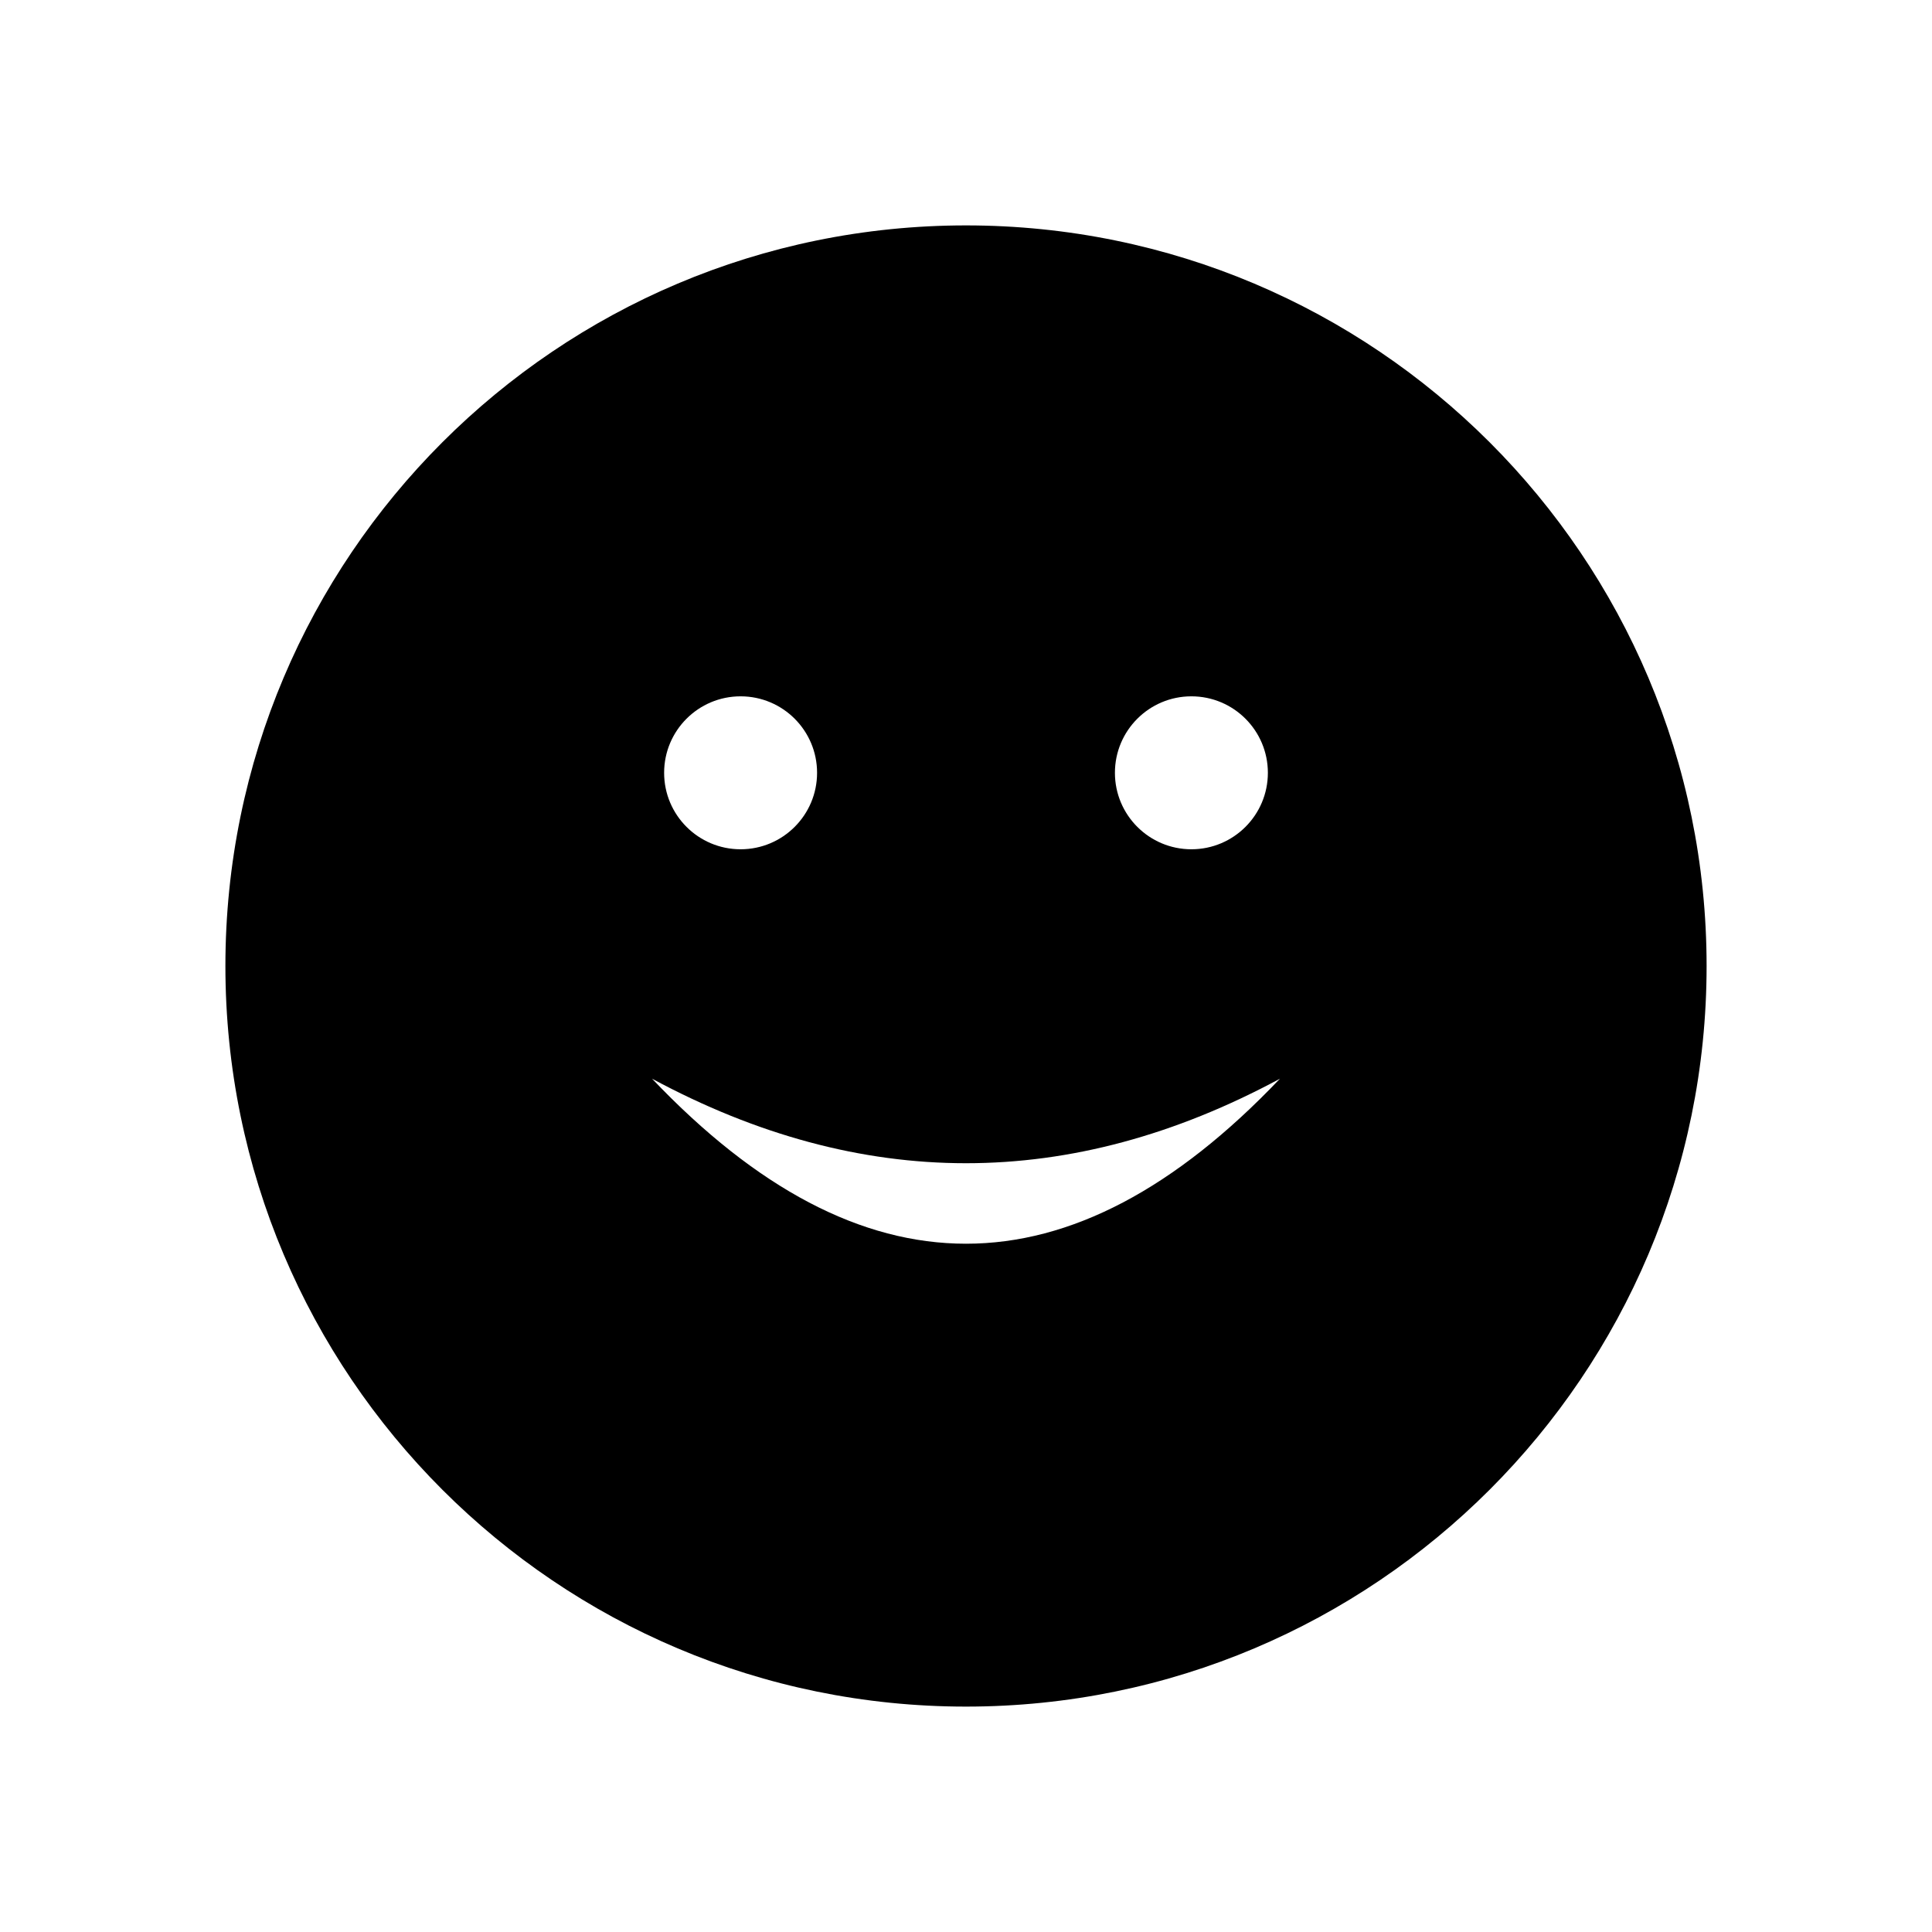
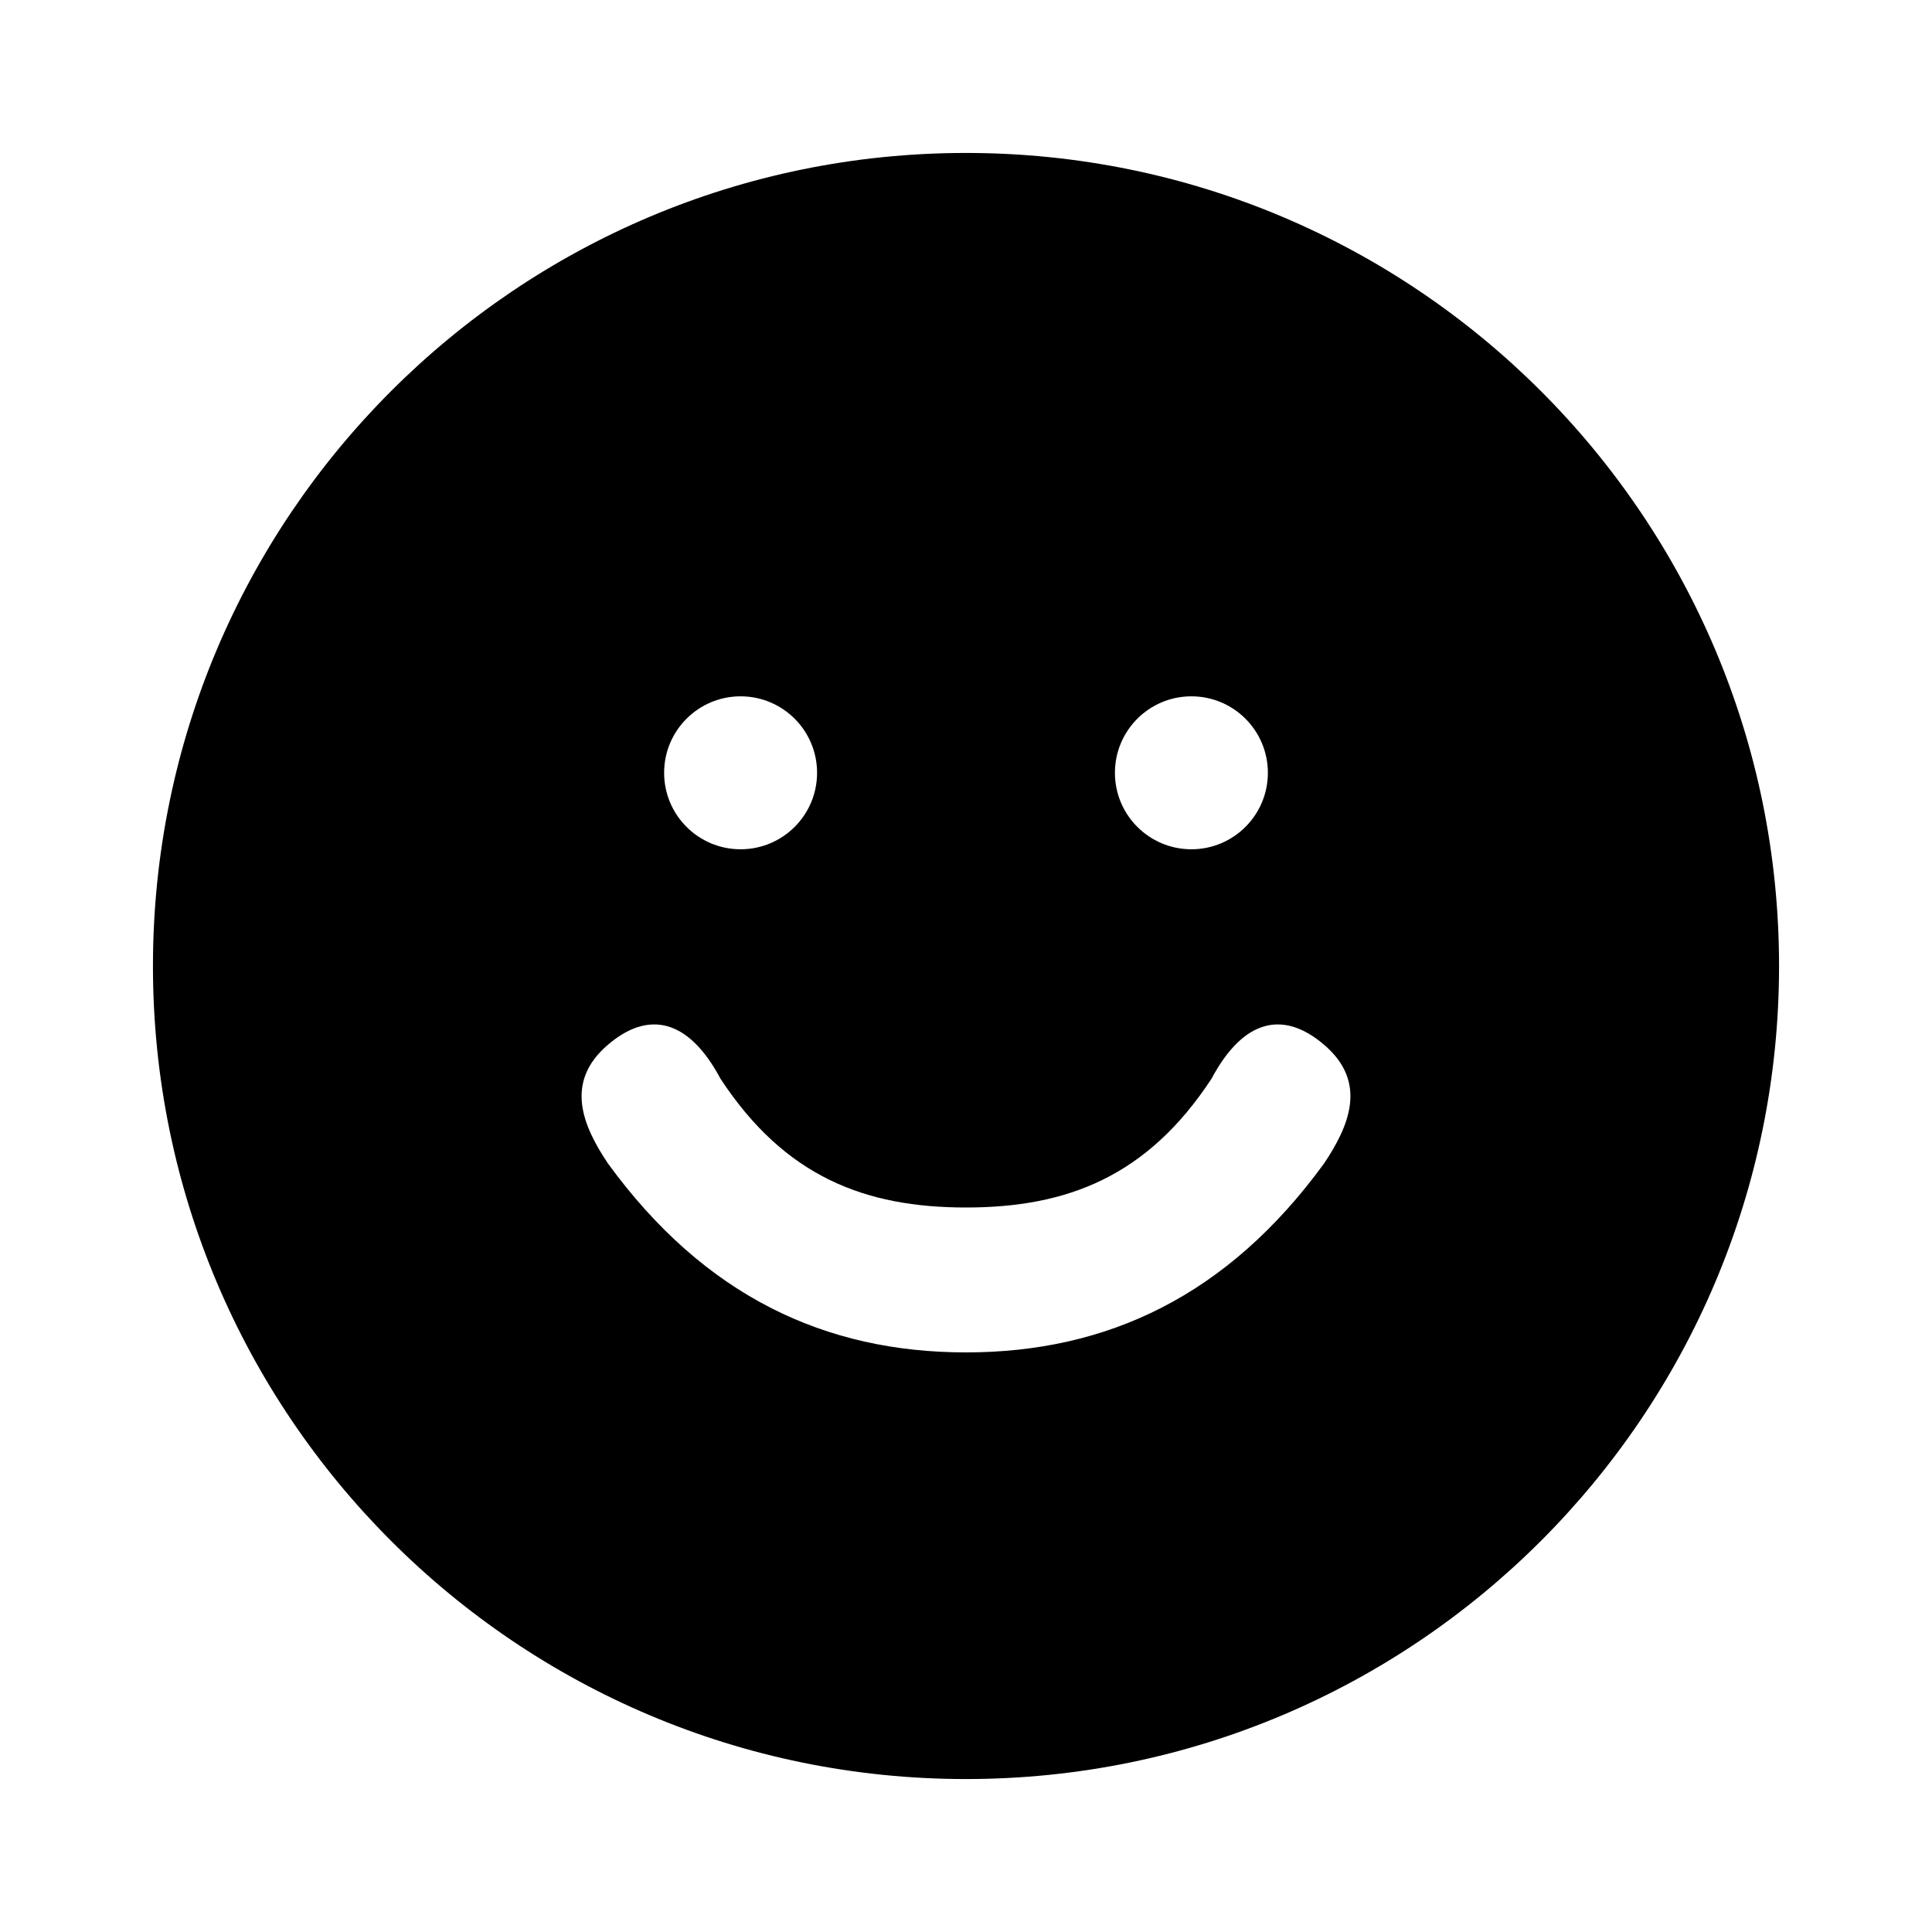
<svg xmlns="http://www.w3.org/2000/svg" width="24" height="24" viewBox="0 0 24 24" fill="currentColor">
-   <path fill-rule="evenodd" d="M12 2.8a9.2 9.2 0 1 1 0 18.4 9.2 9.2 0 0 1 0-18.4Z M9.2 8.65a.95.95 0 1 0 0 1.9.95.95 0 0 0 0-1.9Z M14.8 8.65a.95.95 0 1 0 0 1.9.95.95 0 0 0 0-1.9Z M8.1 13.4Q12 17.5 15.9 13.4Q12 15.5 8.1 13.4Z" />
+   <path fill-rule="evenodd" d="M12 1.9a10.1 10.1 0 1 1 0 20.2 10.1 10.1 0 0 1 0-20.2Z M9.2 8.65a.95.95 0 1 0 0 1.9.95.95 0 0 0 0-1.9Z M14.8 8.65a.95.95 0 1 0 0 1.9.95.95 0 0 0 0-1.9Z M7.55 12.98 C8.05 12.55 8.55 12.65 8.95 13.4 C9.75 14.62 10.75 15 12 15 C13.25 15 14.25 14.62 15.05 13.4 C15.45 12.65 15.95 12.55 16.45 12.98 C17 13.45 16.75 14 16.45 14.45 C15.25 16.1 13.75 16.8 12 16.8 C10.25 16.8 8.75 16.1 7.55 14.45 C7.25 14 7 13.45 7.55 12.98 Z" />
</svg>
